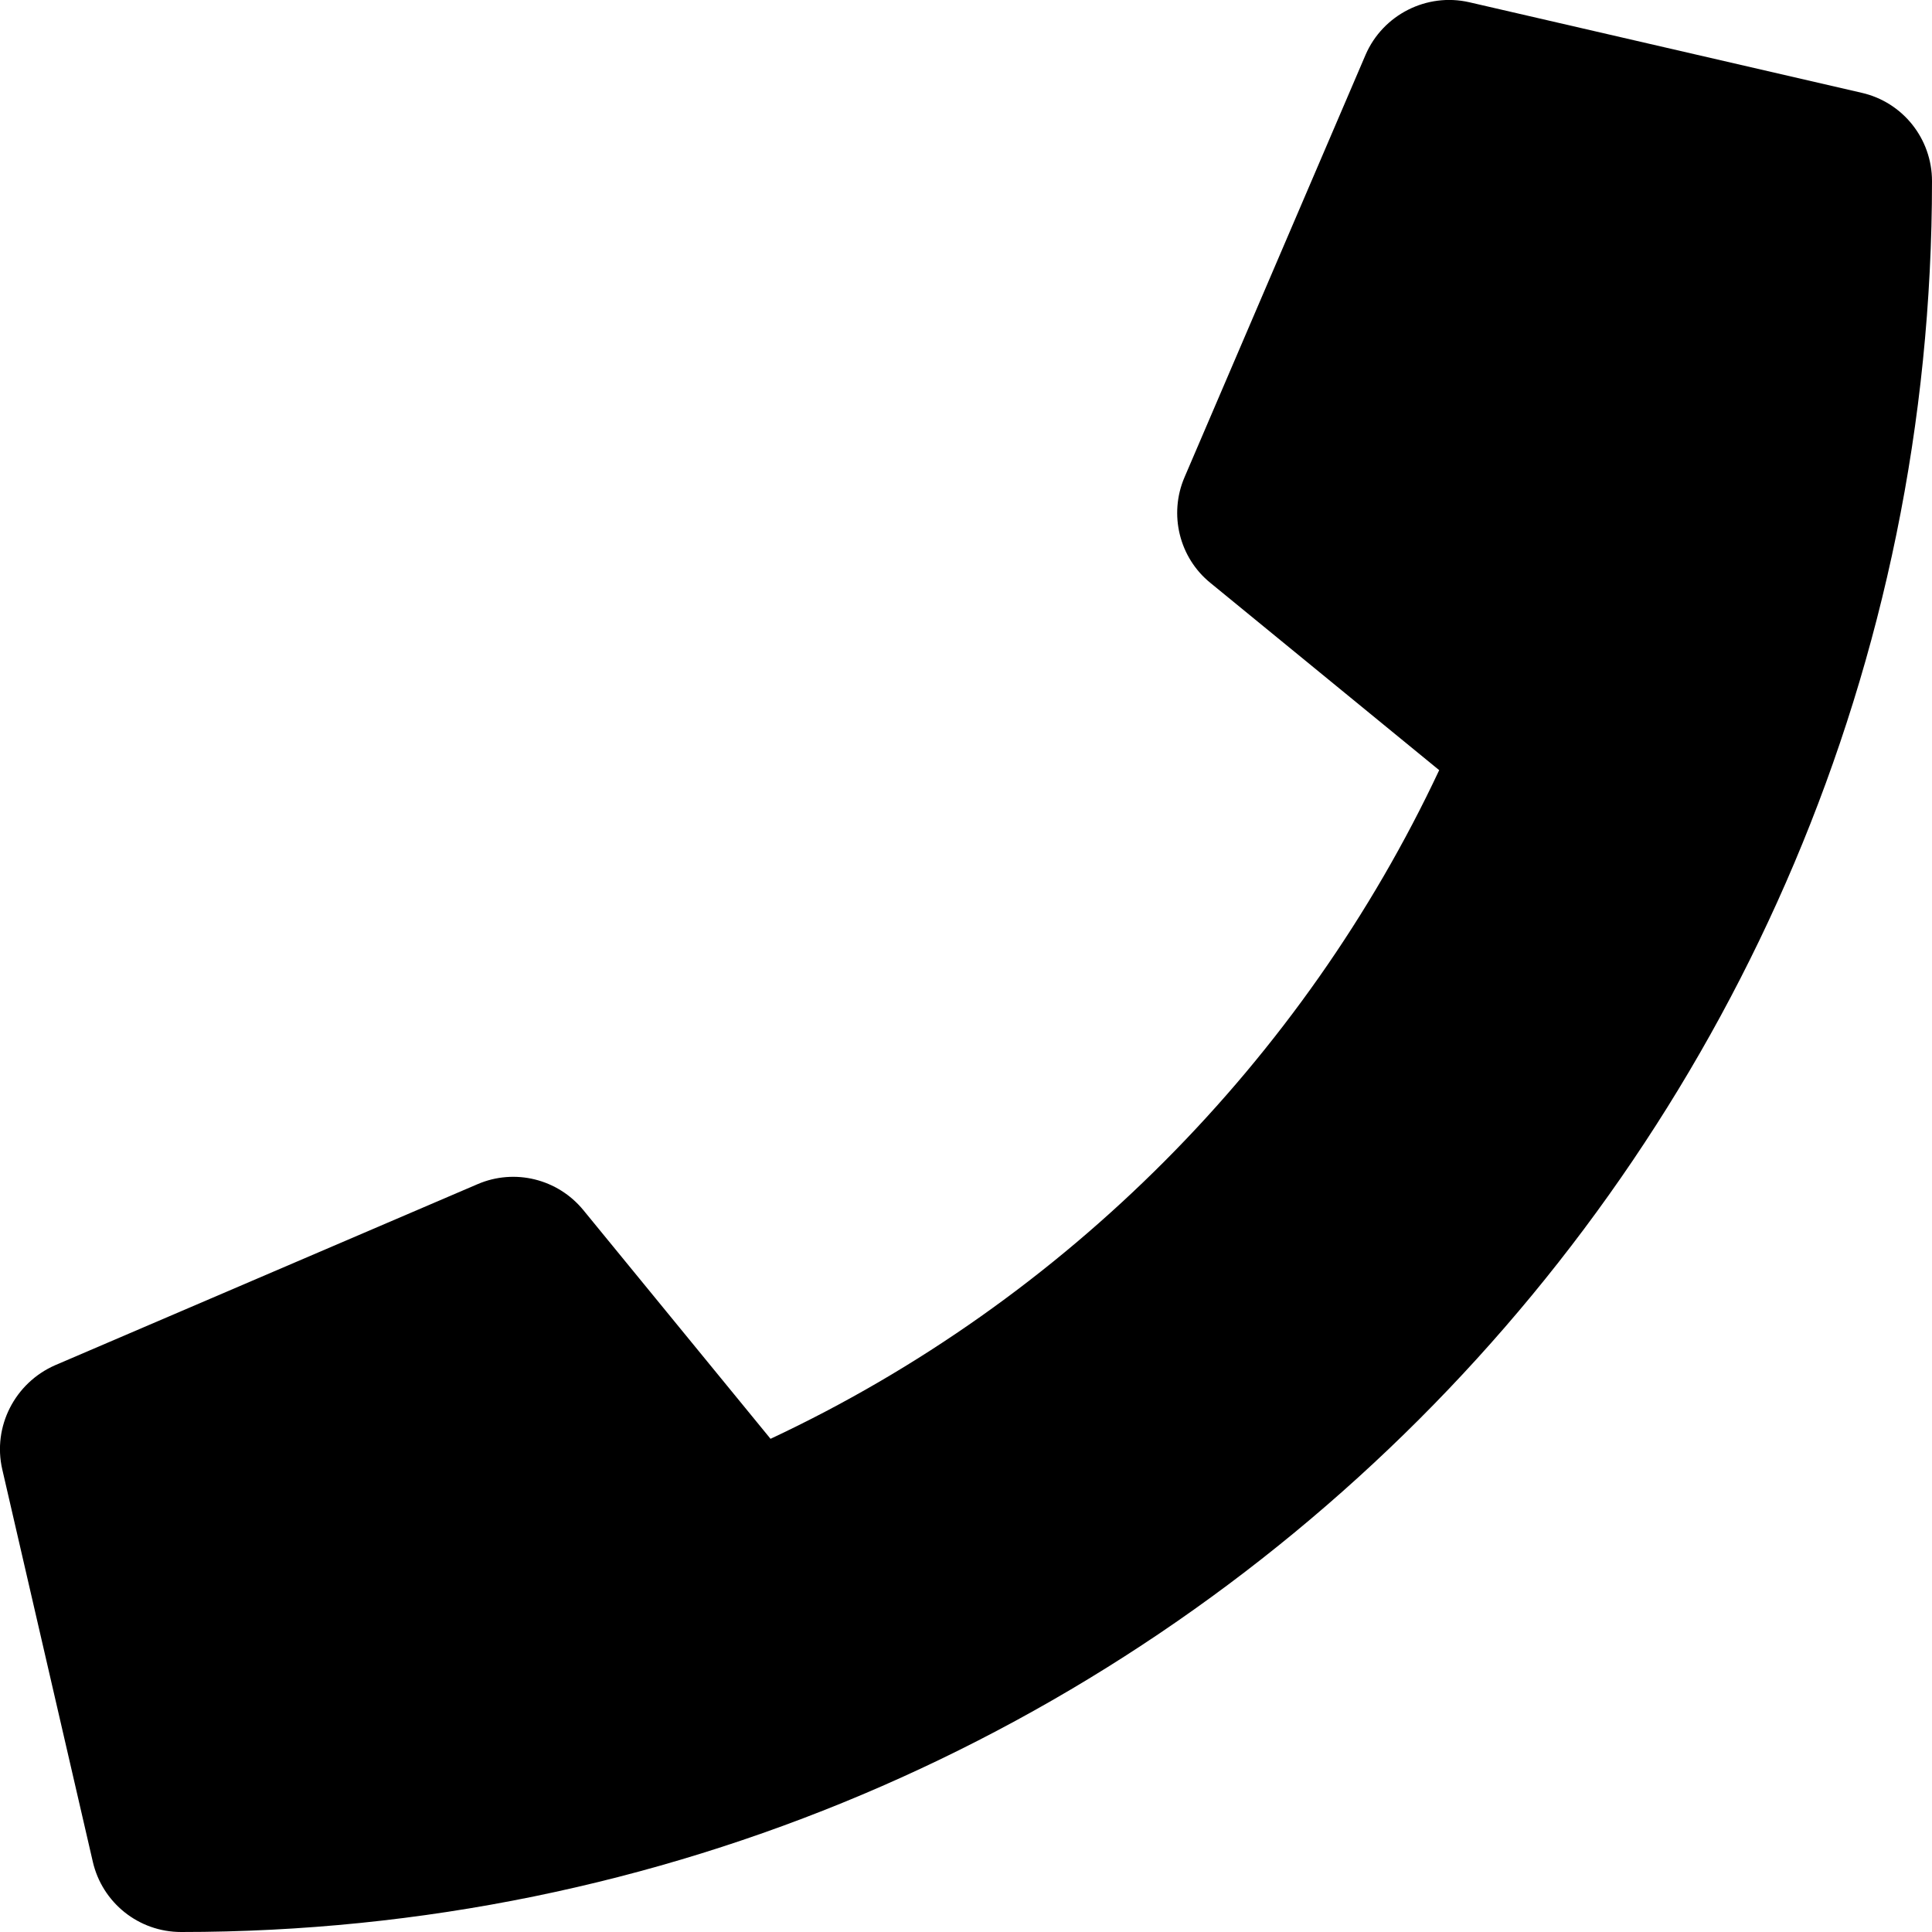
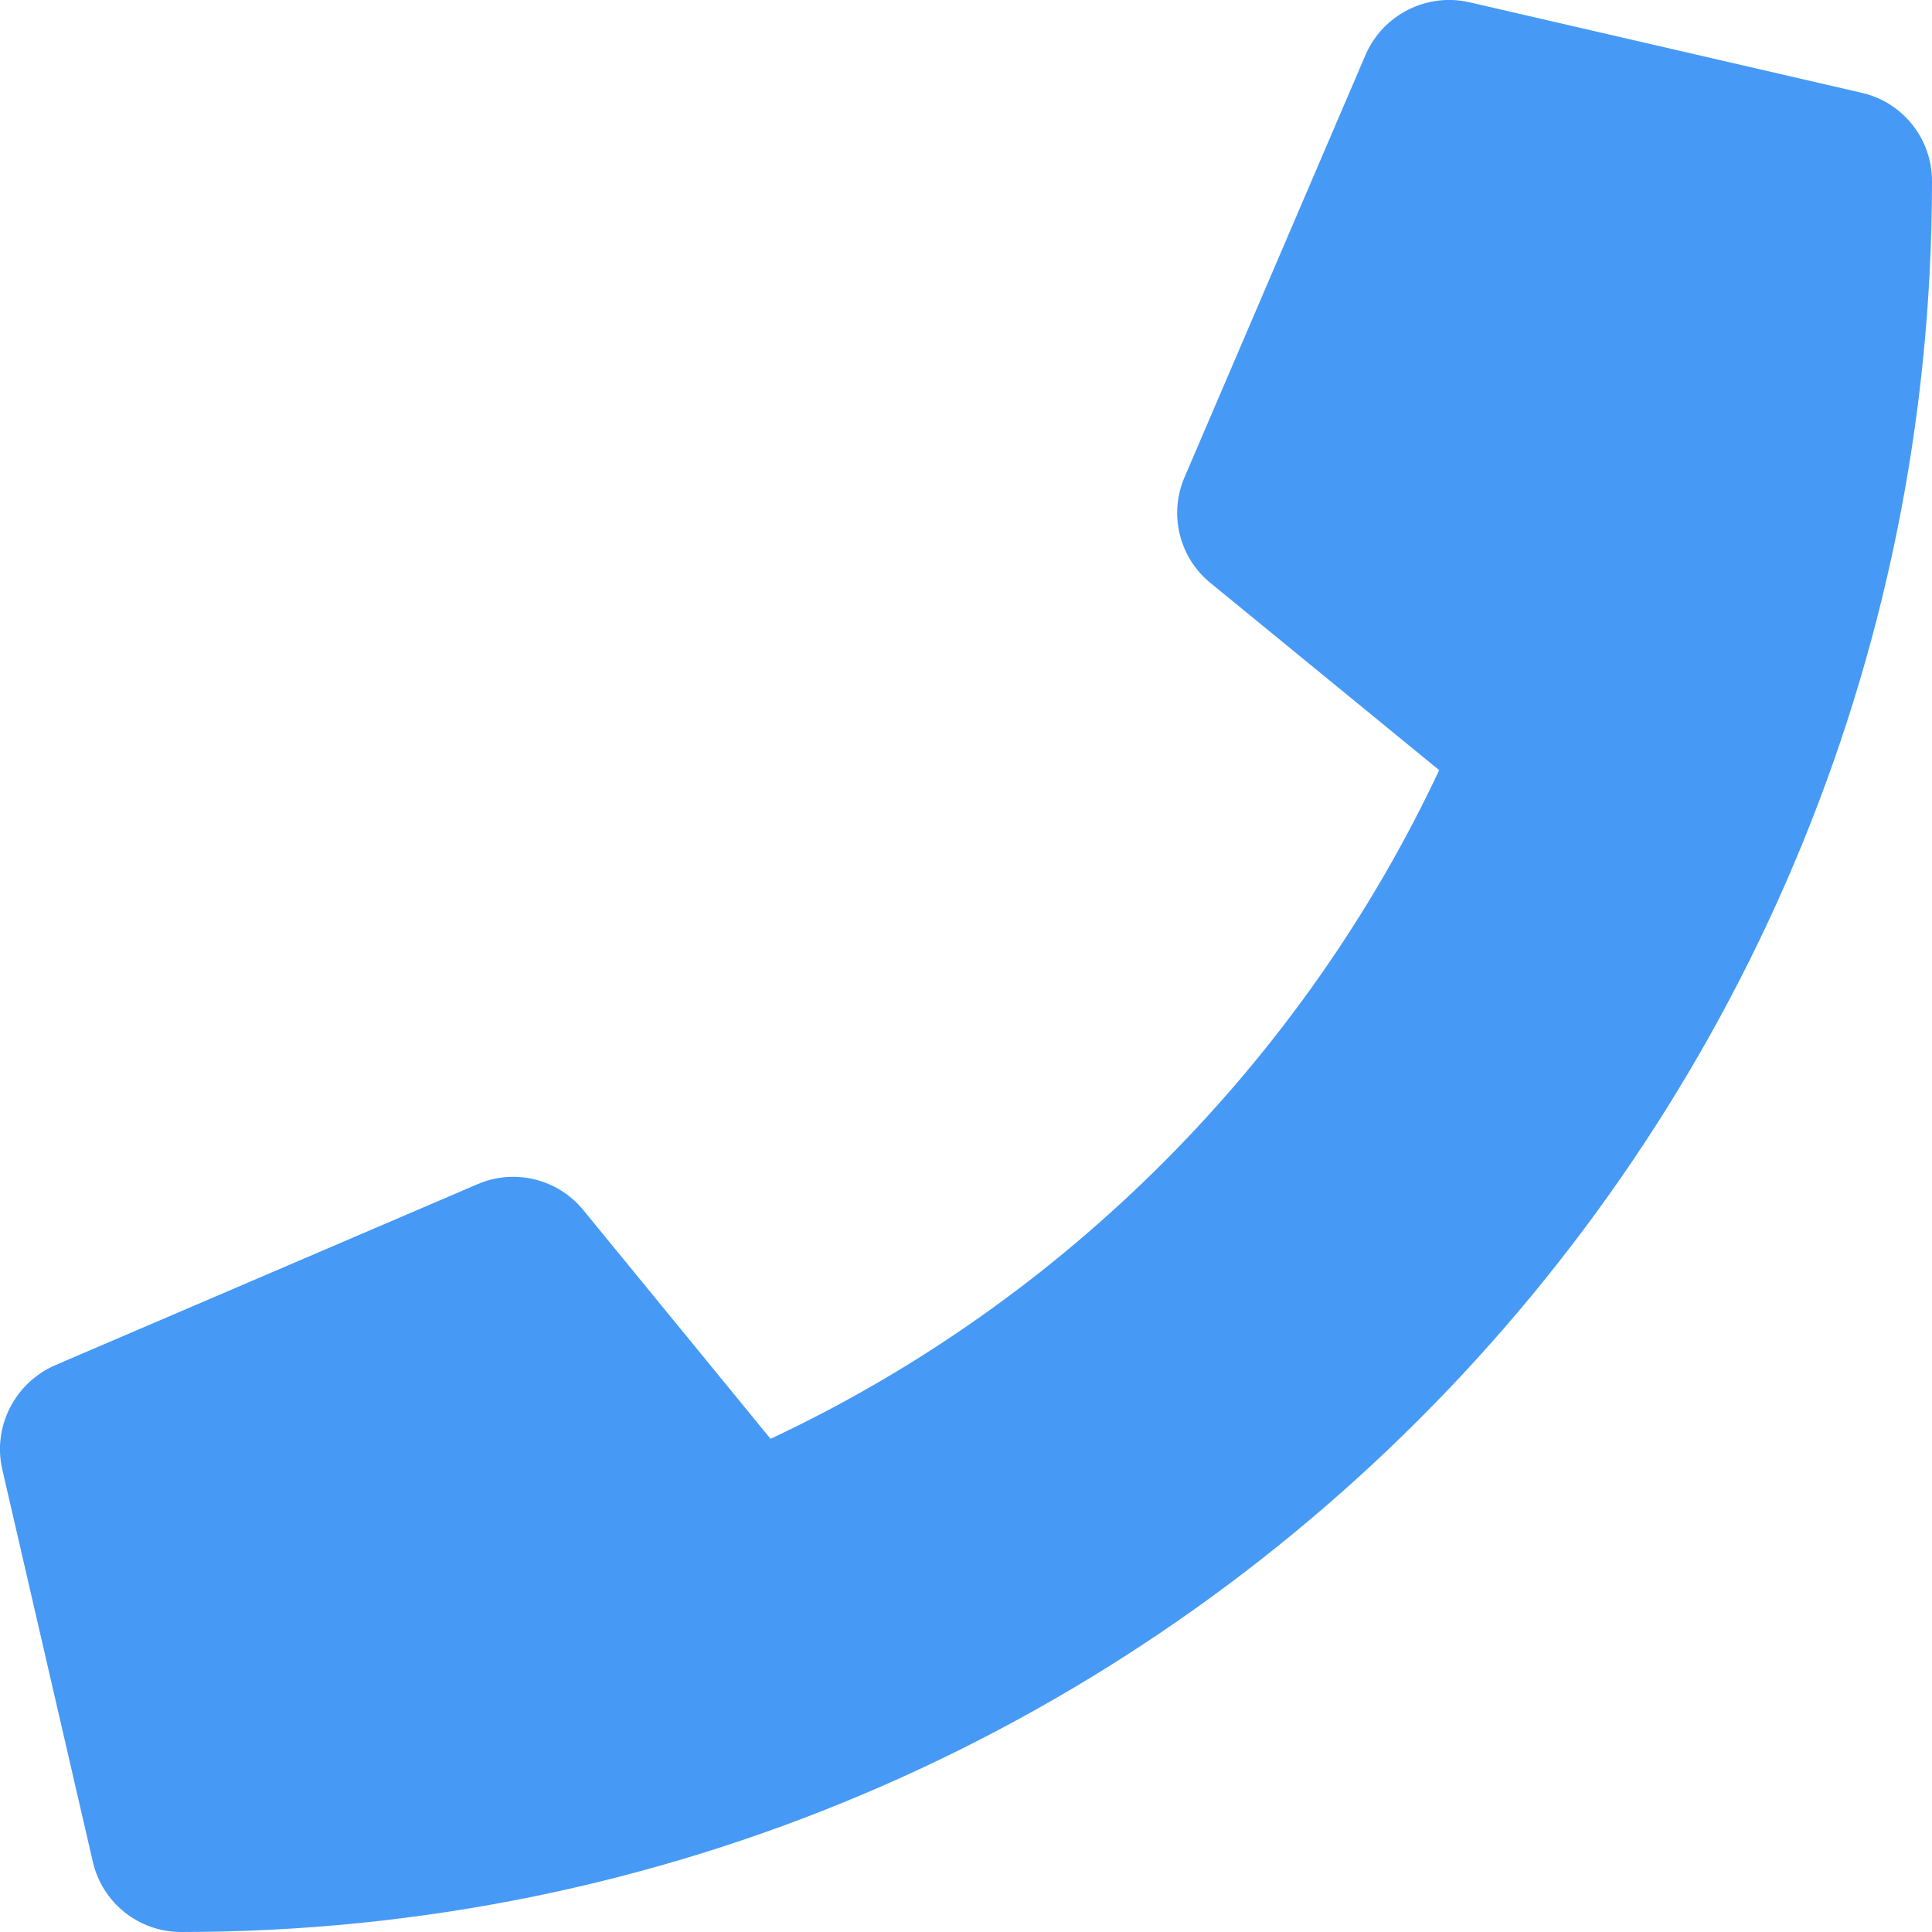
<svg xmlns="http://www.w3.org/2000/svg" aria-hidden="true" focusable="false" data-prefix="fas" data-icon="phone" class="svg-inline--fa fa-phone fa-w-16" role="img" viewBox="0 0 512 512">
-   <path fill="currentColor" d="M493.4 24.6l-104-24c-11.3-2.6-22.9 3.3-27.5 13.9l-48 112c-4.2 9.8-1.4 21.3 6.9 28l60.6 49.6c-36 76.7-98.9 140.5-177.2 177.2l-49.6-60.6c-6.8-8.3-18.2-11.1-28-6.9l-112 48C3.9 366.5-2 378.1.6 389.4l24 104C27.1 504.2 36.7 512 48 512c256.1 0 464-207.5 464-464 0-11.2-7.7-20.9-18.6-23.4z" />
+   <path fill="#469af5" d="M493.4 24.6l-104-24c-11.3-2.6-22.9 3.3-27.5 13.9l-48 112c-4.2 9.8-1.4 21.3 6.9 28l60.6 49.6c-36 76.7-98.9 140.5-177.2 177.2l-49.6-60.6c-6.8-8.3-18.2-11.1-28-6.9l-112 48C3.9 366.5-2 378.1.6 389.4l24 104C27.1 504.2 36.7 512 48 512c256.1 0 464-207.5 464-464 0-11.2-7.7-20.9-18.6-23.4z" />
</svg>
